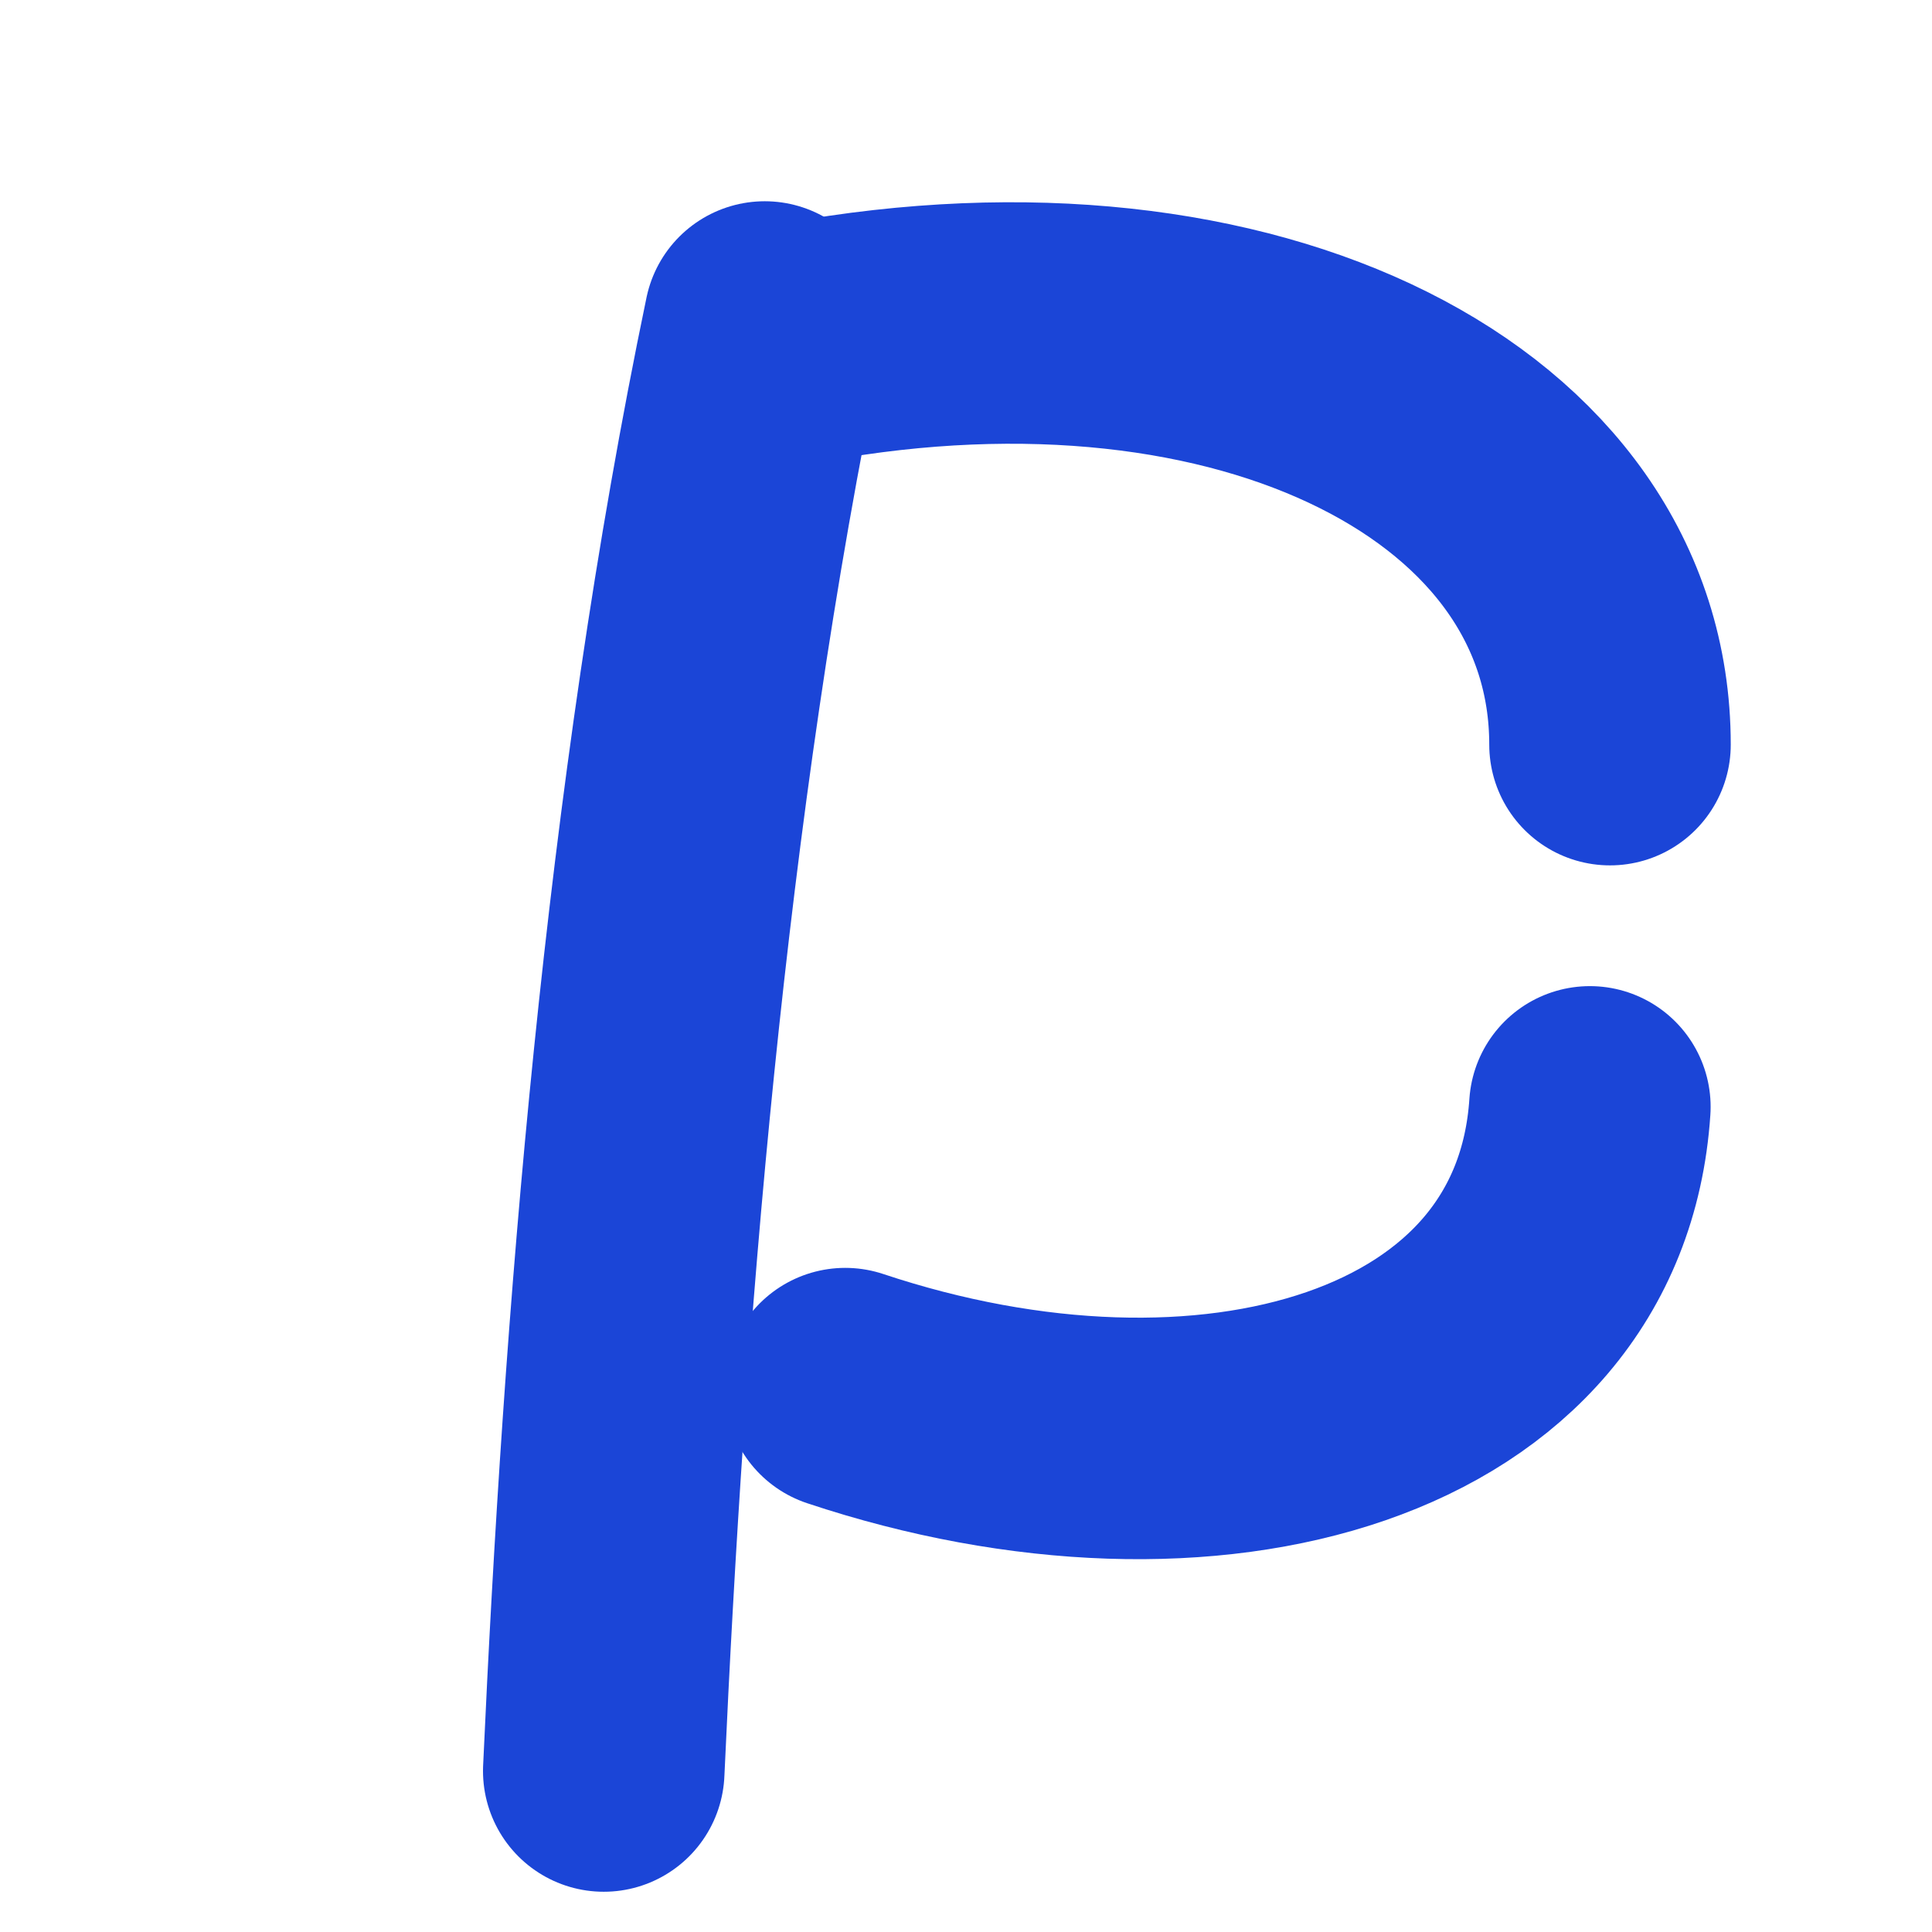
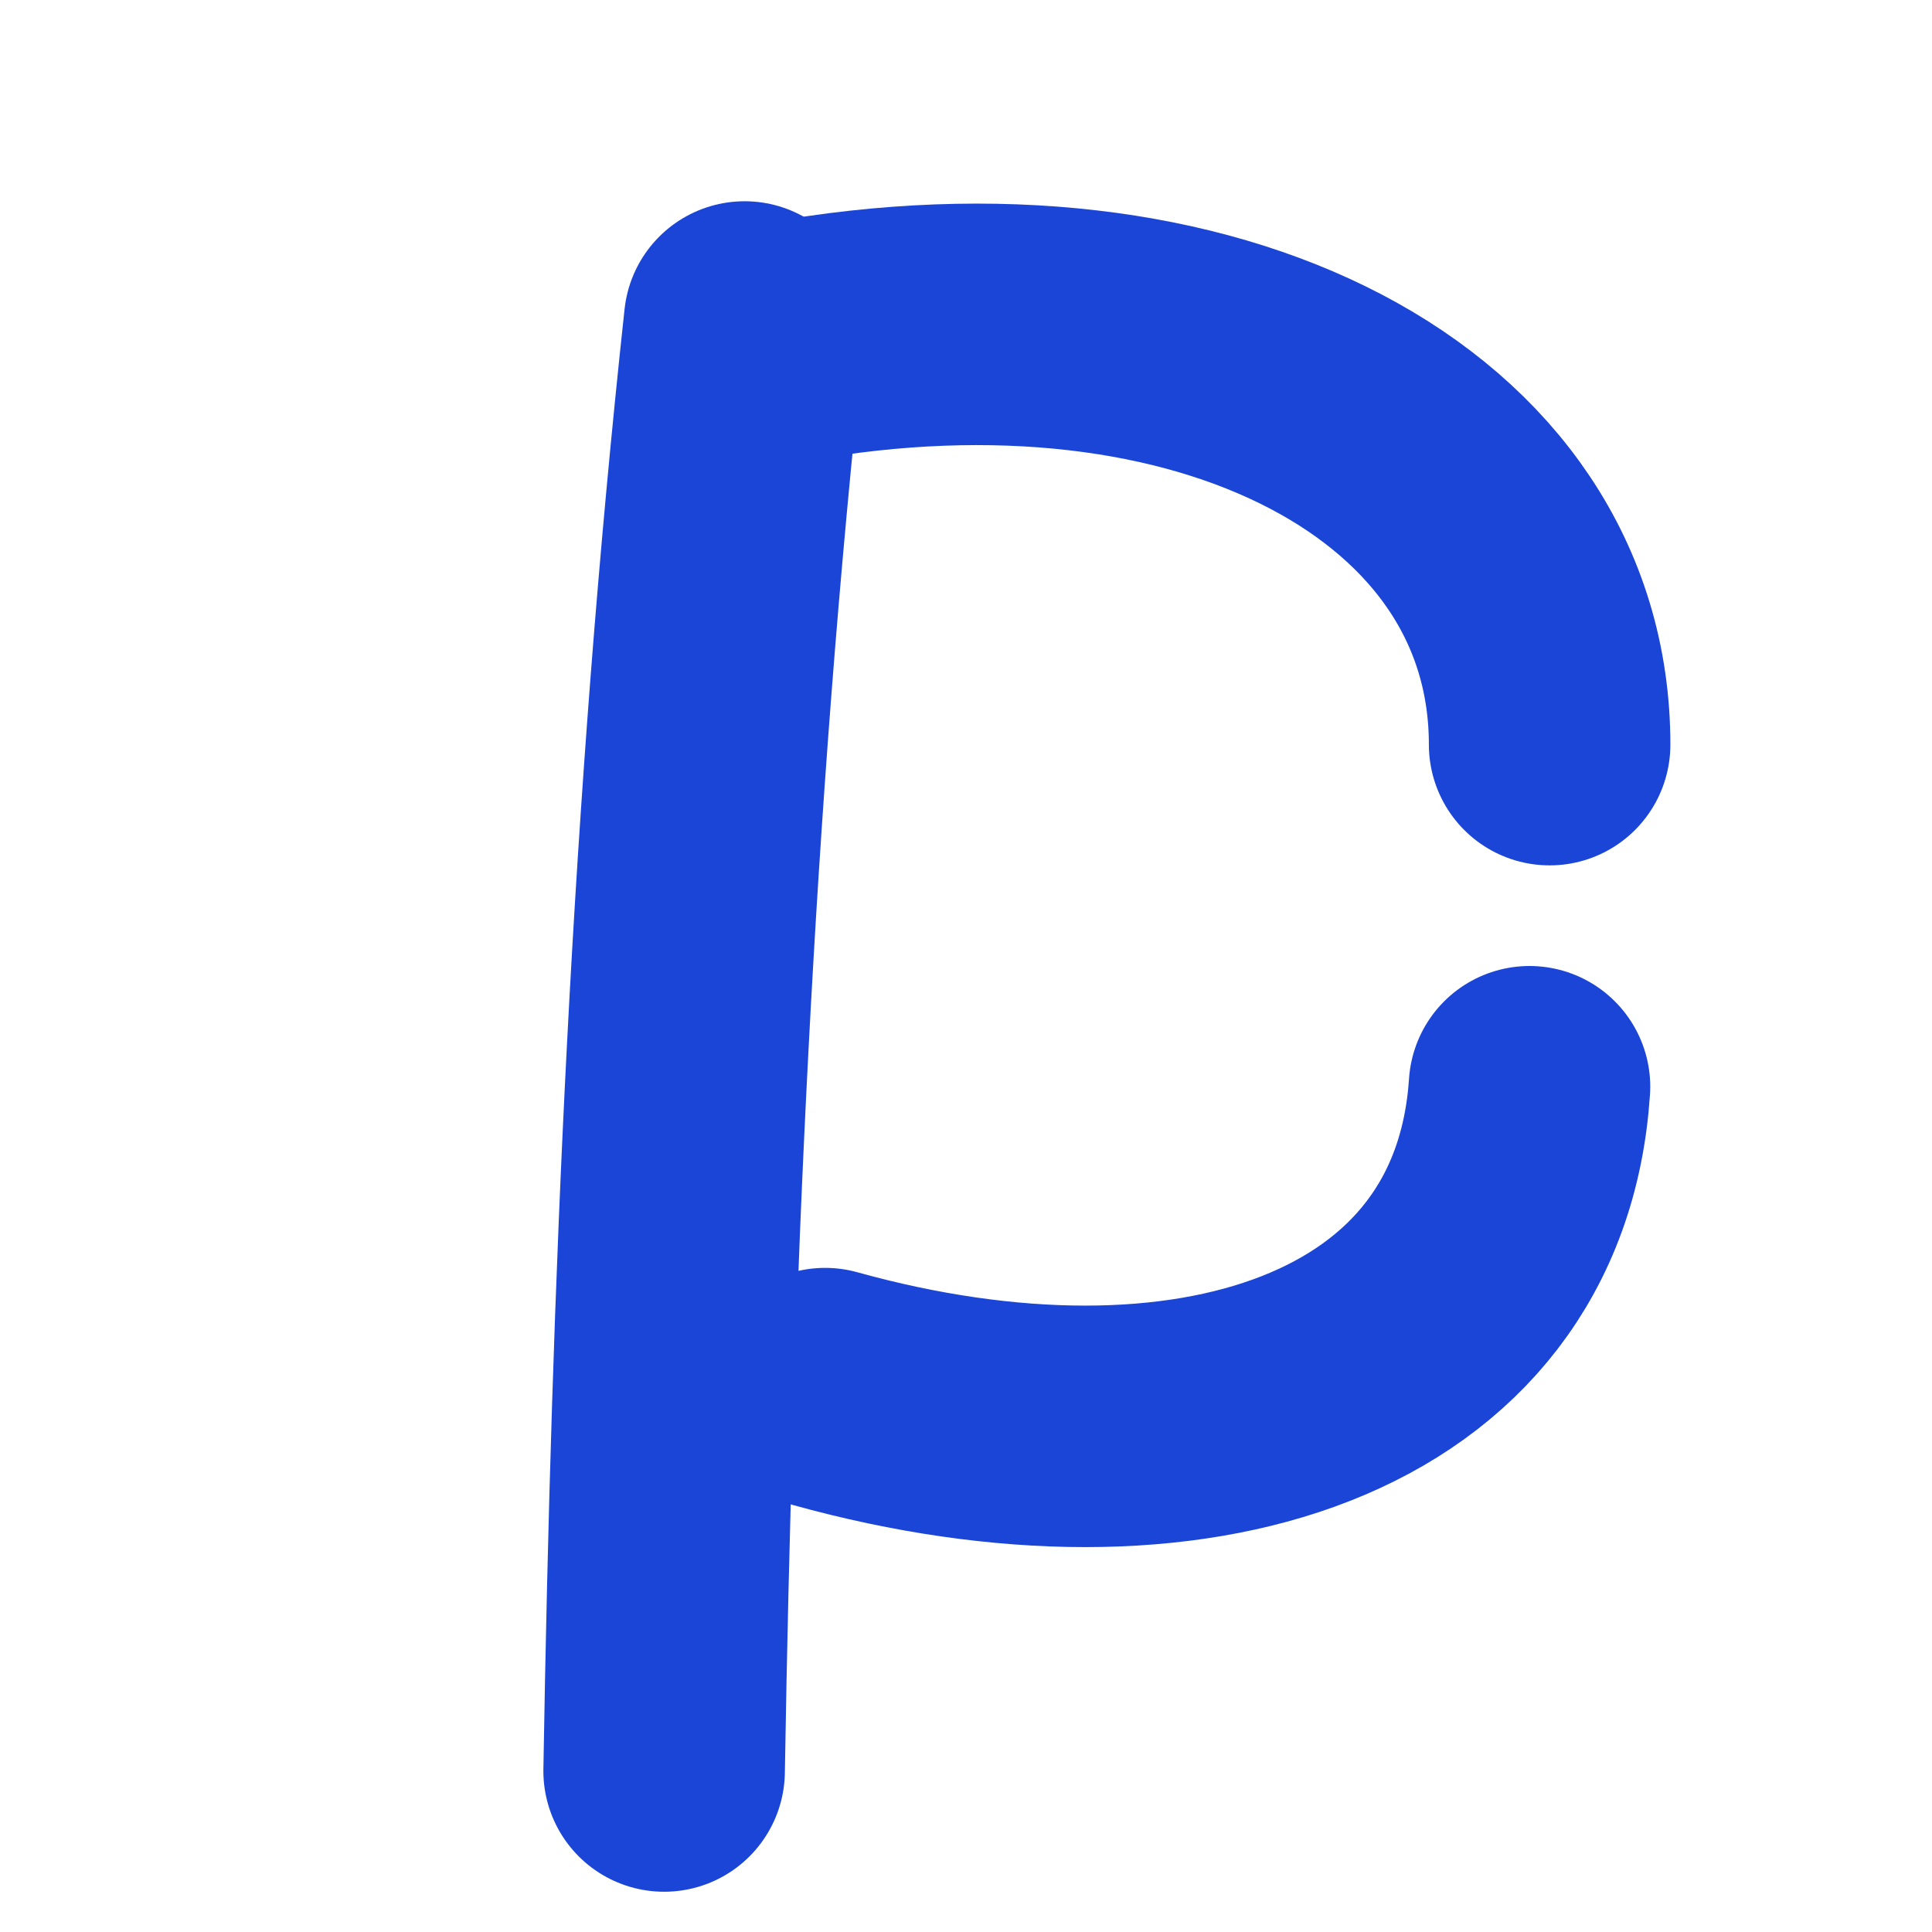
<svg xmlns="http://www.w3.org/2000/svg" viewBox="0 0 48 48" fill="none" role="img" aria-label="PrivyPay">
-   <path d="M19 8 C 16.5 20, 15.5 33, 15 44" stroke="#1B45D7" stroke-width="6" stroke-linecap="round" stroke-linejoin="round" />
-   <path d="M20 8.5 C 31 6.5, 40 11, 40 18.5" stroke="#1B45D7" stroke-width="6" stroke-linecap="round" stroke-linejoin="round" />
-   <path d="M39.5 27.5 C 39 35, 30 37.5, 21 34.5" stroke="#1B45D7" stroke-width="6" stroke-linecap="round" stroke-linejoin="round" />
+   <path d="M18.5 8 C 17.2 20, 16.7 32, 16.5 44" stroke="#1B45D7" stroke-width="6" stroke-linecap="round" stroke-linejoin="round" />
+   <path d="M19.5 8.5 C 30 6.6, 38.5 11, 38.5 18.5" stroke="#1B45D7" stroke-width="6" stroke-linecap="round" stroke-linejoin="round" />
+   <path d="M38 27 C 37.5 34.5, 29.5 37, 20.5 34.5" stroke="#1B45D7" stroke-width="6" stroke-linecap="round" stroke-linejoin="round" />
</svg>
